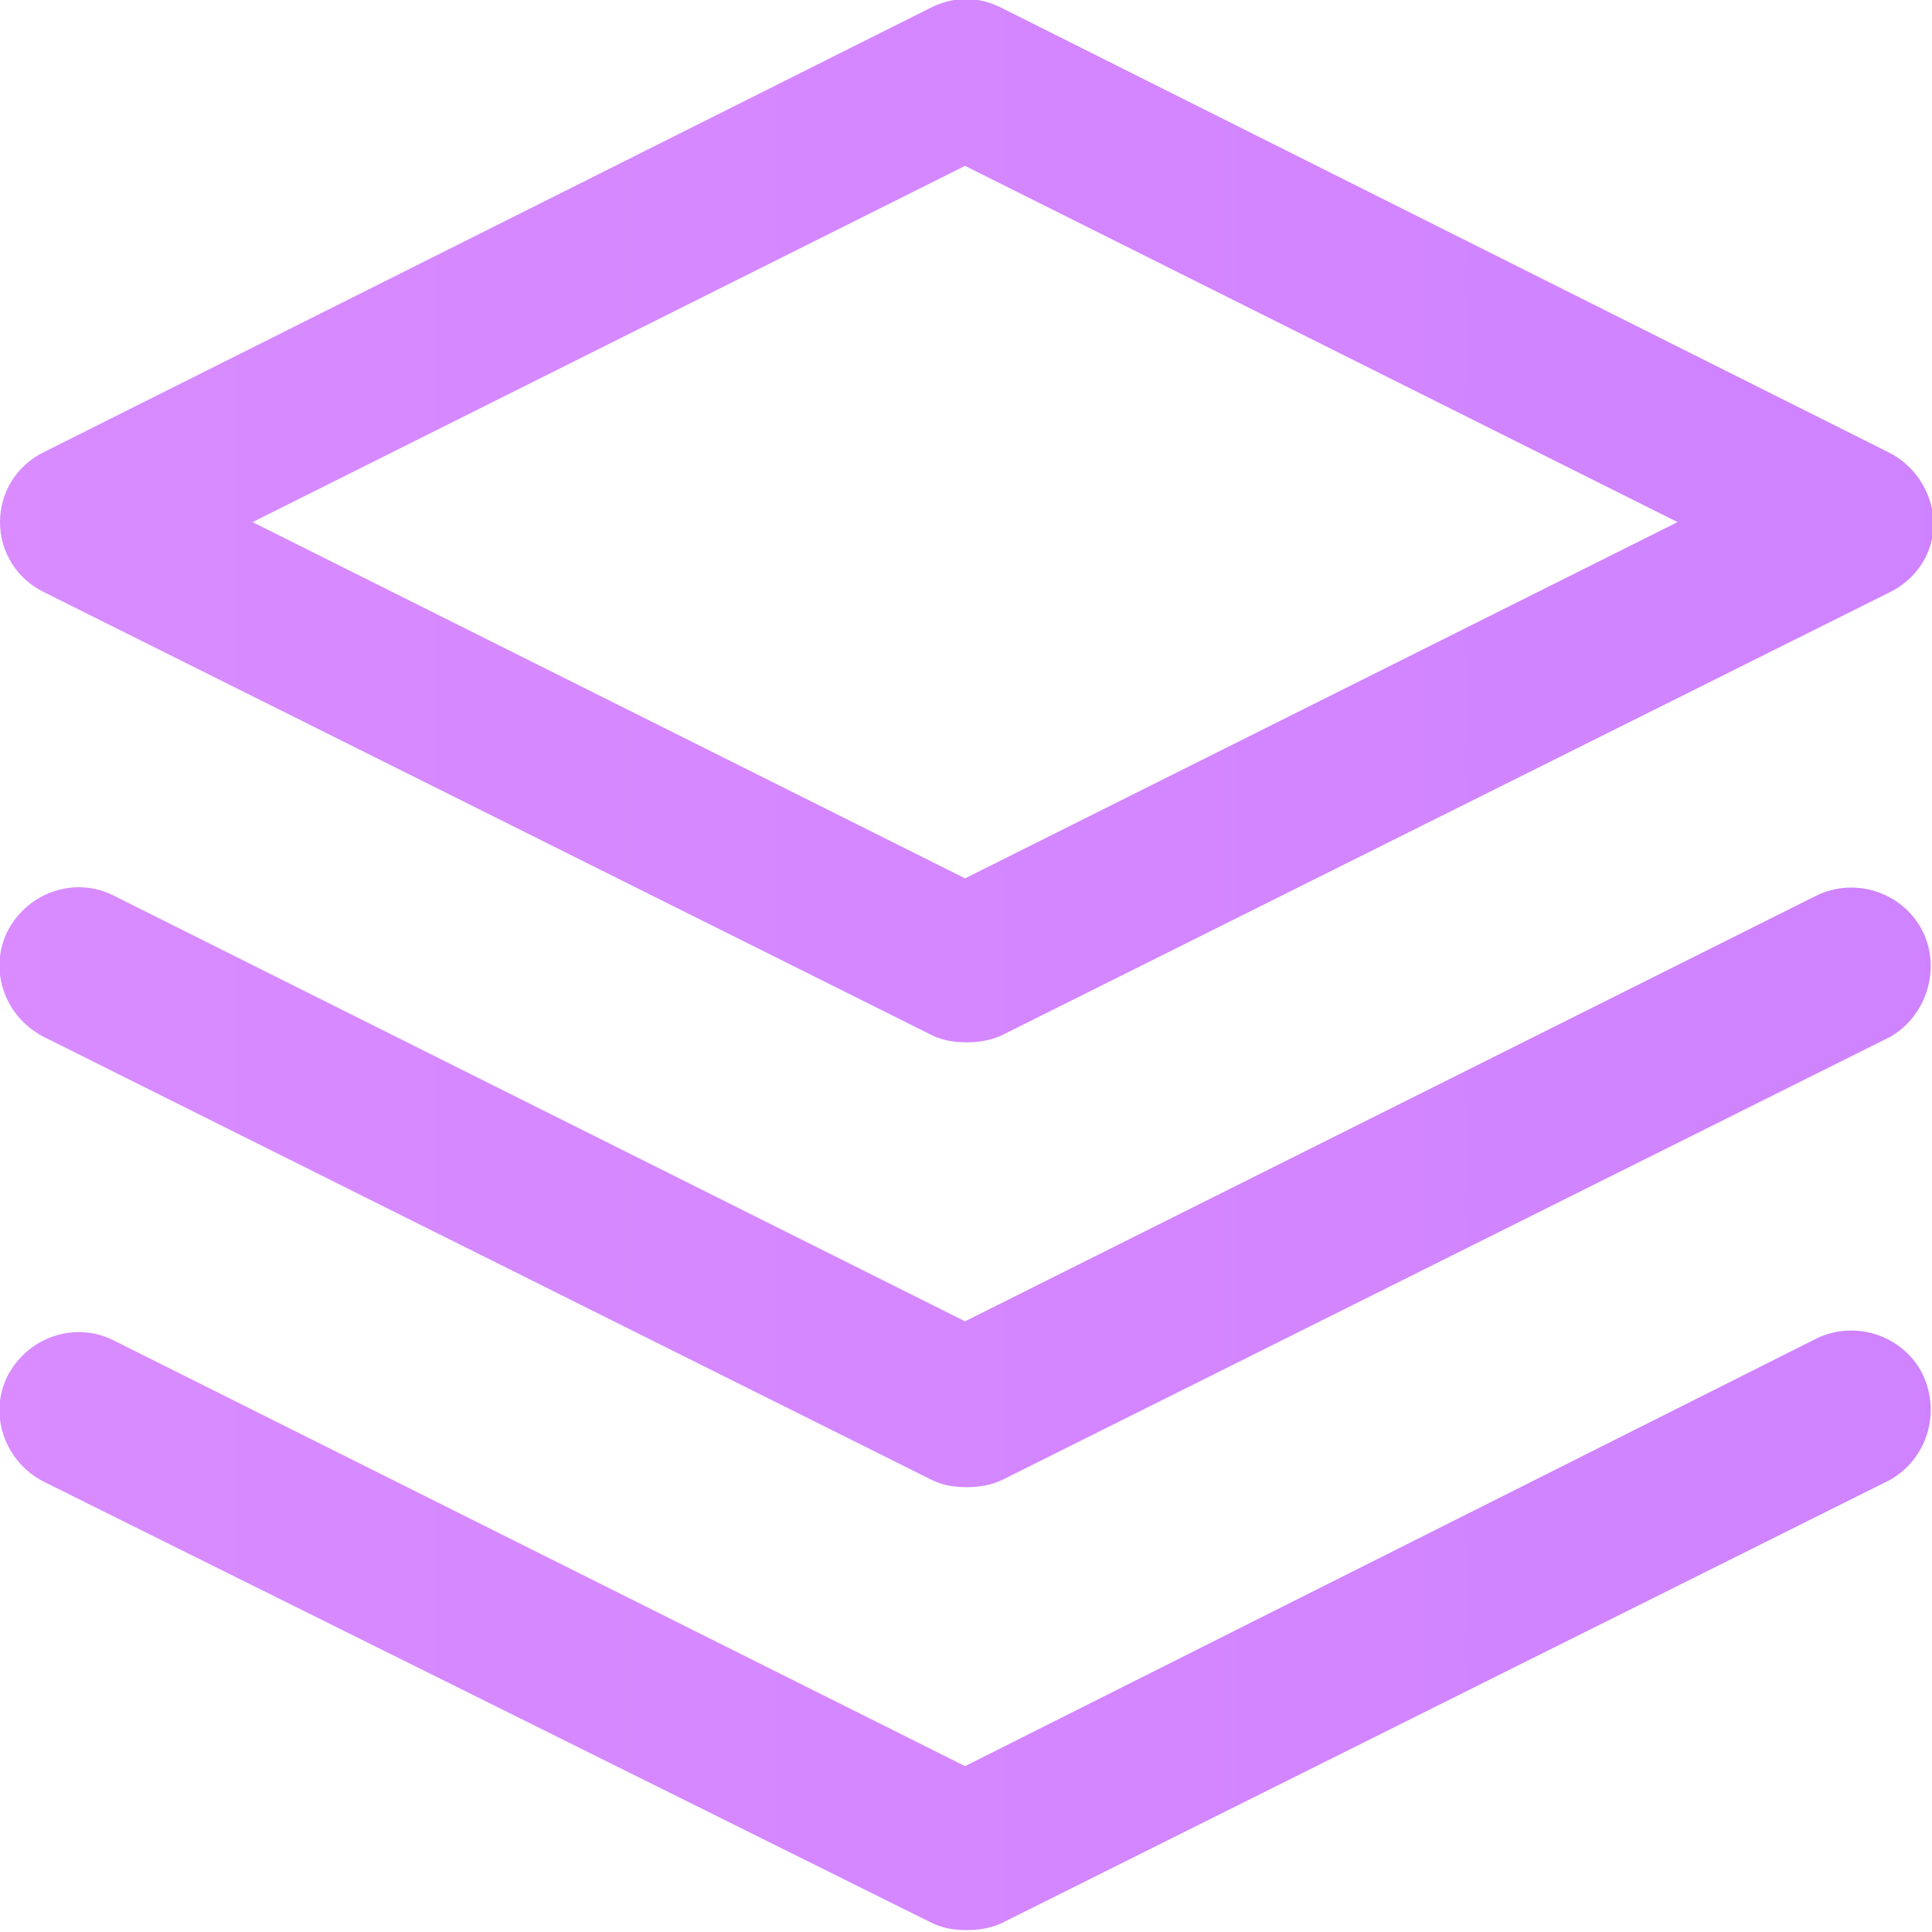
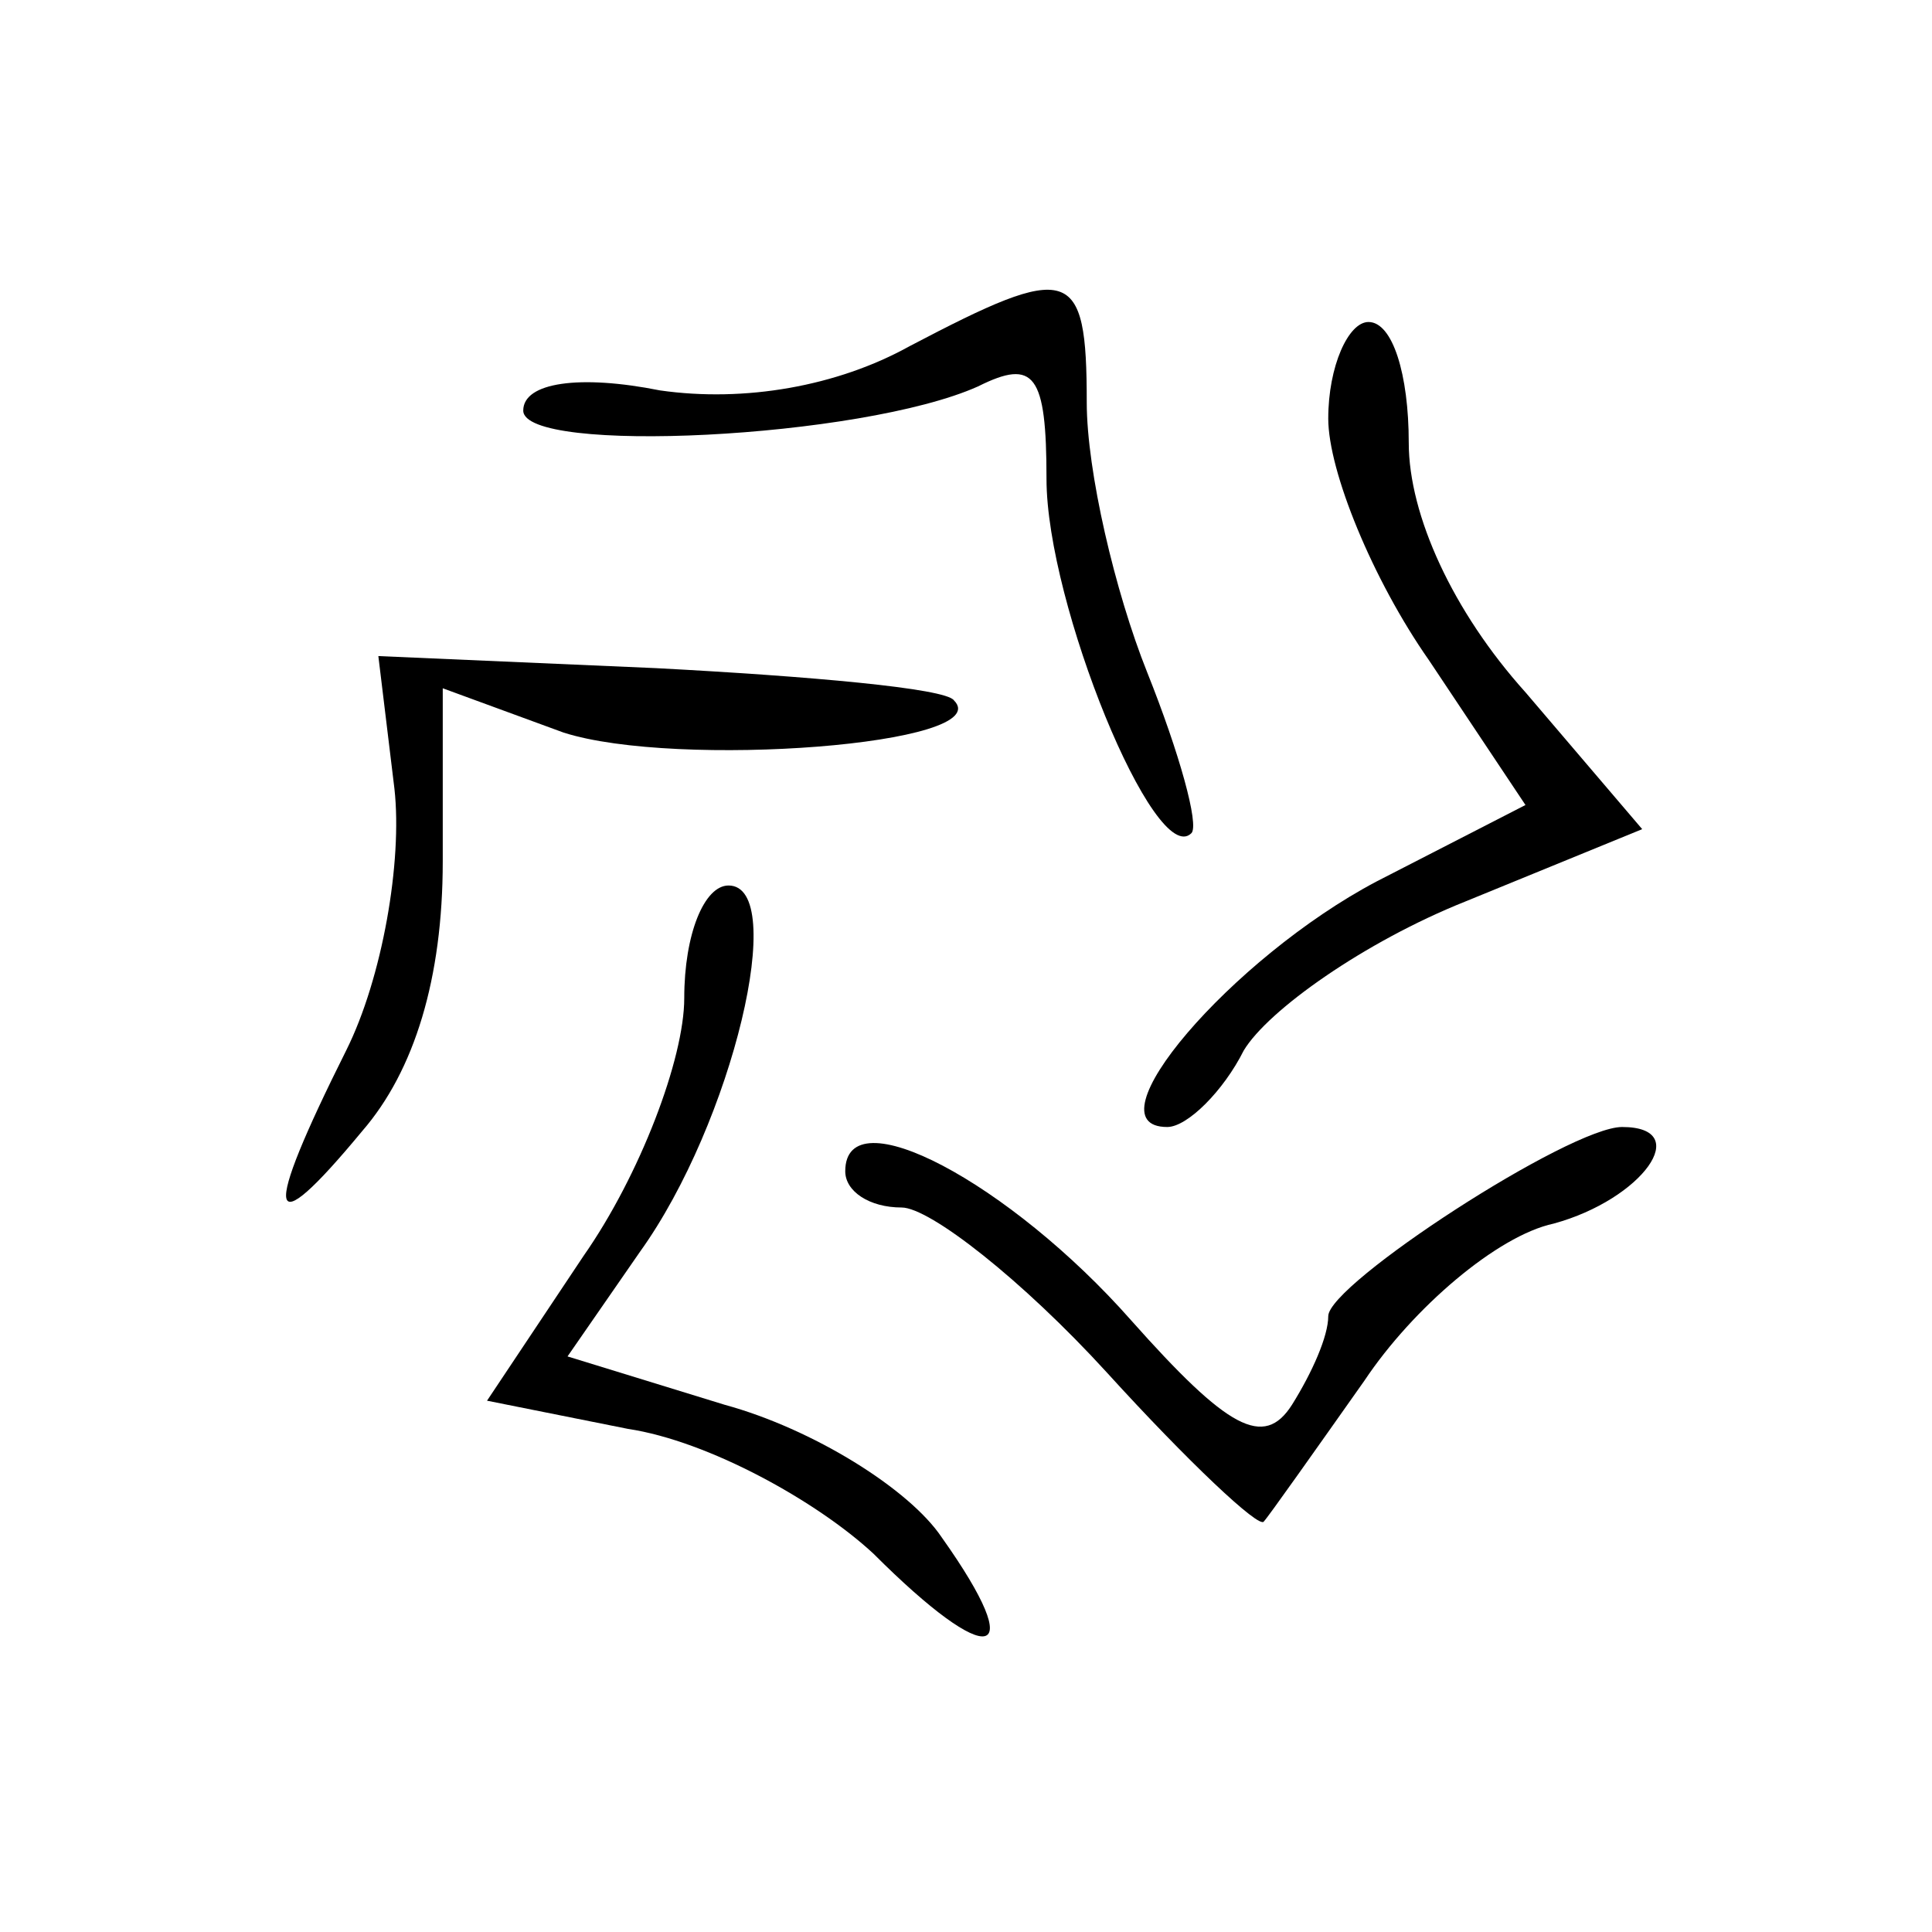
- <svg xmlns="http://www.w3.org/2000/svg" version="1.1" id="Layer_1" x="0px" y="0px" viewBox="0 0 102.5 102.5" style="enable-background:new 0 0 102.5 102.5;" xml:space="preserve">
-   <style type="text/css">
- 	.st0{fill:url(#SVGID_1_);}
- 	.st1{fill:url(#SVGID_2_);}
- 	.st2{fill:url(#SVGID_3_);}
- </style>
-   <g>
-     <g>
-       <linearGradient id="SVGID_1_" gradientUnits="userSpaceOnUse" x1="-14.647" y1="27.683" x2="656.557" y2="27.683">
-         <stop offset="1.502404e-03" style="stop-color:#DA8CFF" />
-         <stop offset="1" style="stop-color:#9A55FF" />
-       </linearGradient>
-       <path class="st0" d="M100.2,24L53.1,0.4c-1.2-0.6-2.5-0.6-3.7,0L2.3,24C0.9,24.7,0,26.1,0,27.7s0.9,3,2.3,3.7l47.1,23.5    c0.6,0.3,1.2,0.4,1.9,0.4c0.6,0,1.3-0.1,1.9-0.4l47.1-23.5c1.4-0.7,2.3-2.1,2.3-3.7C102.5,26.1,101.6,24.7,100.2,24z M51.2,46.6    L13.4,27.7L51.2,8.8l37.8,18.9L51.2,46.6z" />
-     </g>
-   </g>
-   <g>
-     <g>
-       <linearGradient id="SVGID_2_" gradientUnits="userSpaceOnUse" x1="-14.647" y1="86.542" x2="656.557" y2="86.542">
-         <stop offset="1.502404e-03" style="stop-color:#DA8CFF" />
-         <stop offset="1" style="stop-color:#9A55FF" />
-       </linearGradient>
-       <path class="st1" d="M102,72.9c-1-2-3.5-2.9-5.6-1.9L51.2,93.7L6,71.1c-2-1-4.5-0.2-5.6,1.9c-1,2-0.2,4.5,1.9,5.6L49.4,102    c0.6,0.3,1.2,0.4,1.9,0.4c0.6,0,1.3-0.1,1.9-0.4l47.1-23.5C102.2,77.4,103,75,102,72.9z" />
-     </g>
-   </g>
-   <g>
-     <g>
-       <linearGradient id="SVGID_3_" gradientUnits="userSpaceOnUse" x1="-14.647" y1="62.998" x2="656.557" y2="62.998">
-         <stop offset="1.502404e-03" style="stop-color:#DA8CFF" />
-         <stop offset="1" style="stop-color:#9A55FF" />
-       </linearGradient>
-       <path class="st2" d="M102,49.4c-1-2-3.5-2.9-5.6-1.9L51.2,70.1L6,47.5c-2-1-4.5-0.2-5.6,1.9c-1,2-0.2,4.5,1.9,5.6l47.1,23.5    c0.6,0.3,1.2,0.4,1.9,0.4c0.6,0,1.3-0.1,1.9-0.4l47.1-23.5C102.2,53.9,103,51.4,102,49.4z" />
-     </g>
+ <svg xmlns="http://www.w3.org/2000/svg" version="1.0" width="48pt" height="48pt" viewBox="0 0 48 48" preserveAspectRatio="xMidYMid meet">
+   <g transform="translate(0,48) scale(0.1,-0.1)" fill="#000000" stroke="none">
+     <path d="M226 394 c-18 -10 -41 -14 -62 -11 -20 4 -34 2 -34 -5 0 -11 84 -7 113 6 14 7 17 3 17 -23 0 -31 27 -97 36 -88 2 2 -3 20 -11 40 -8 20 -15 50 -15 67 0 34 -4 35 -44 14z" />
+     <path d="M330 376 c0 -13 11 -40 25 -60 l24 -36 -37 -19 c-36 -19 -72 -61 -52 -61 5 0 14 9 19 19 6 10 30 27 55 37 l44 18 -29 34 c-18 20 -29 44 -29 62 0 17 -4 30 -10 30 -5 0 -10 -11 -10 -24z" />
+     <path d="M98 284 c2 -18 -3 -47 -12 -65 -21 -42 -20 -49 4 -20 13 15 20 38 20 67 l0 43 30 -11 c28 -9 108 -3 97 8 -2 3 -36 6 -74 8 l-69 3 4 -33z" />
+     <path d="M170 232 c0 -15 -11 -44 -25 -64 l-24 -36 35 -7 c20 -3 47 -18 61 -31 29 -29 39 -27 17 4 -8 12 -32 27 -54 33 l-39 12 18 26 c23 32 37 91 22 91 -6 0 -11 -12 -11 -28z" />
+     <path d="M210 189 c0 -5 6 -9 14 -9 7 0 30 -18 51 -41 20 -22 38 -39 39 -37 1 1 13 18 25 35 12 18 33 36 47 39 22 6 35 24 17 24 -13 0 -73 -39 -73 -47 0 -5 -4 -14 -9 -22 -7 -11 -16 -6 -40 21 -30 34 -71 56 -71 37z" />
  </g>
</svg>
